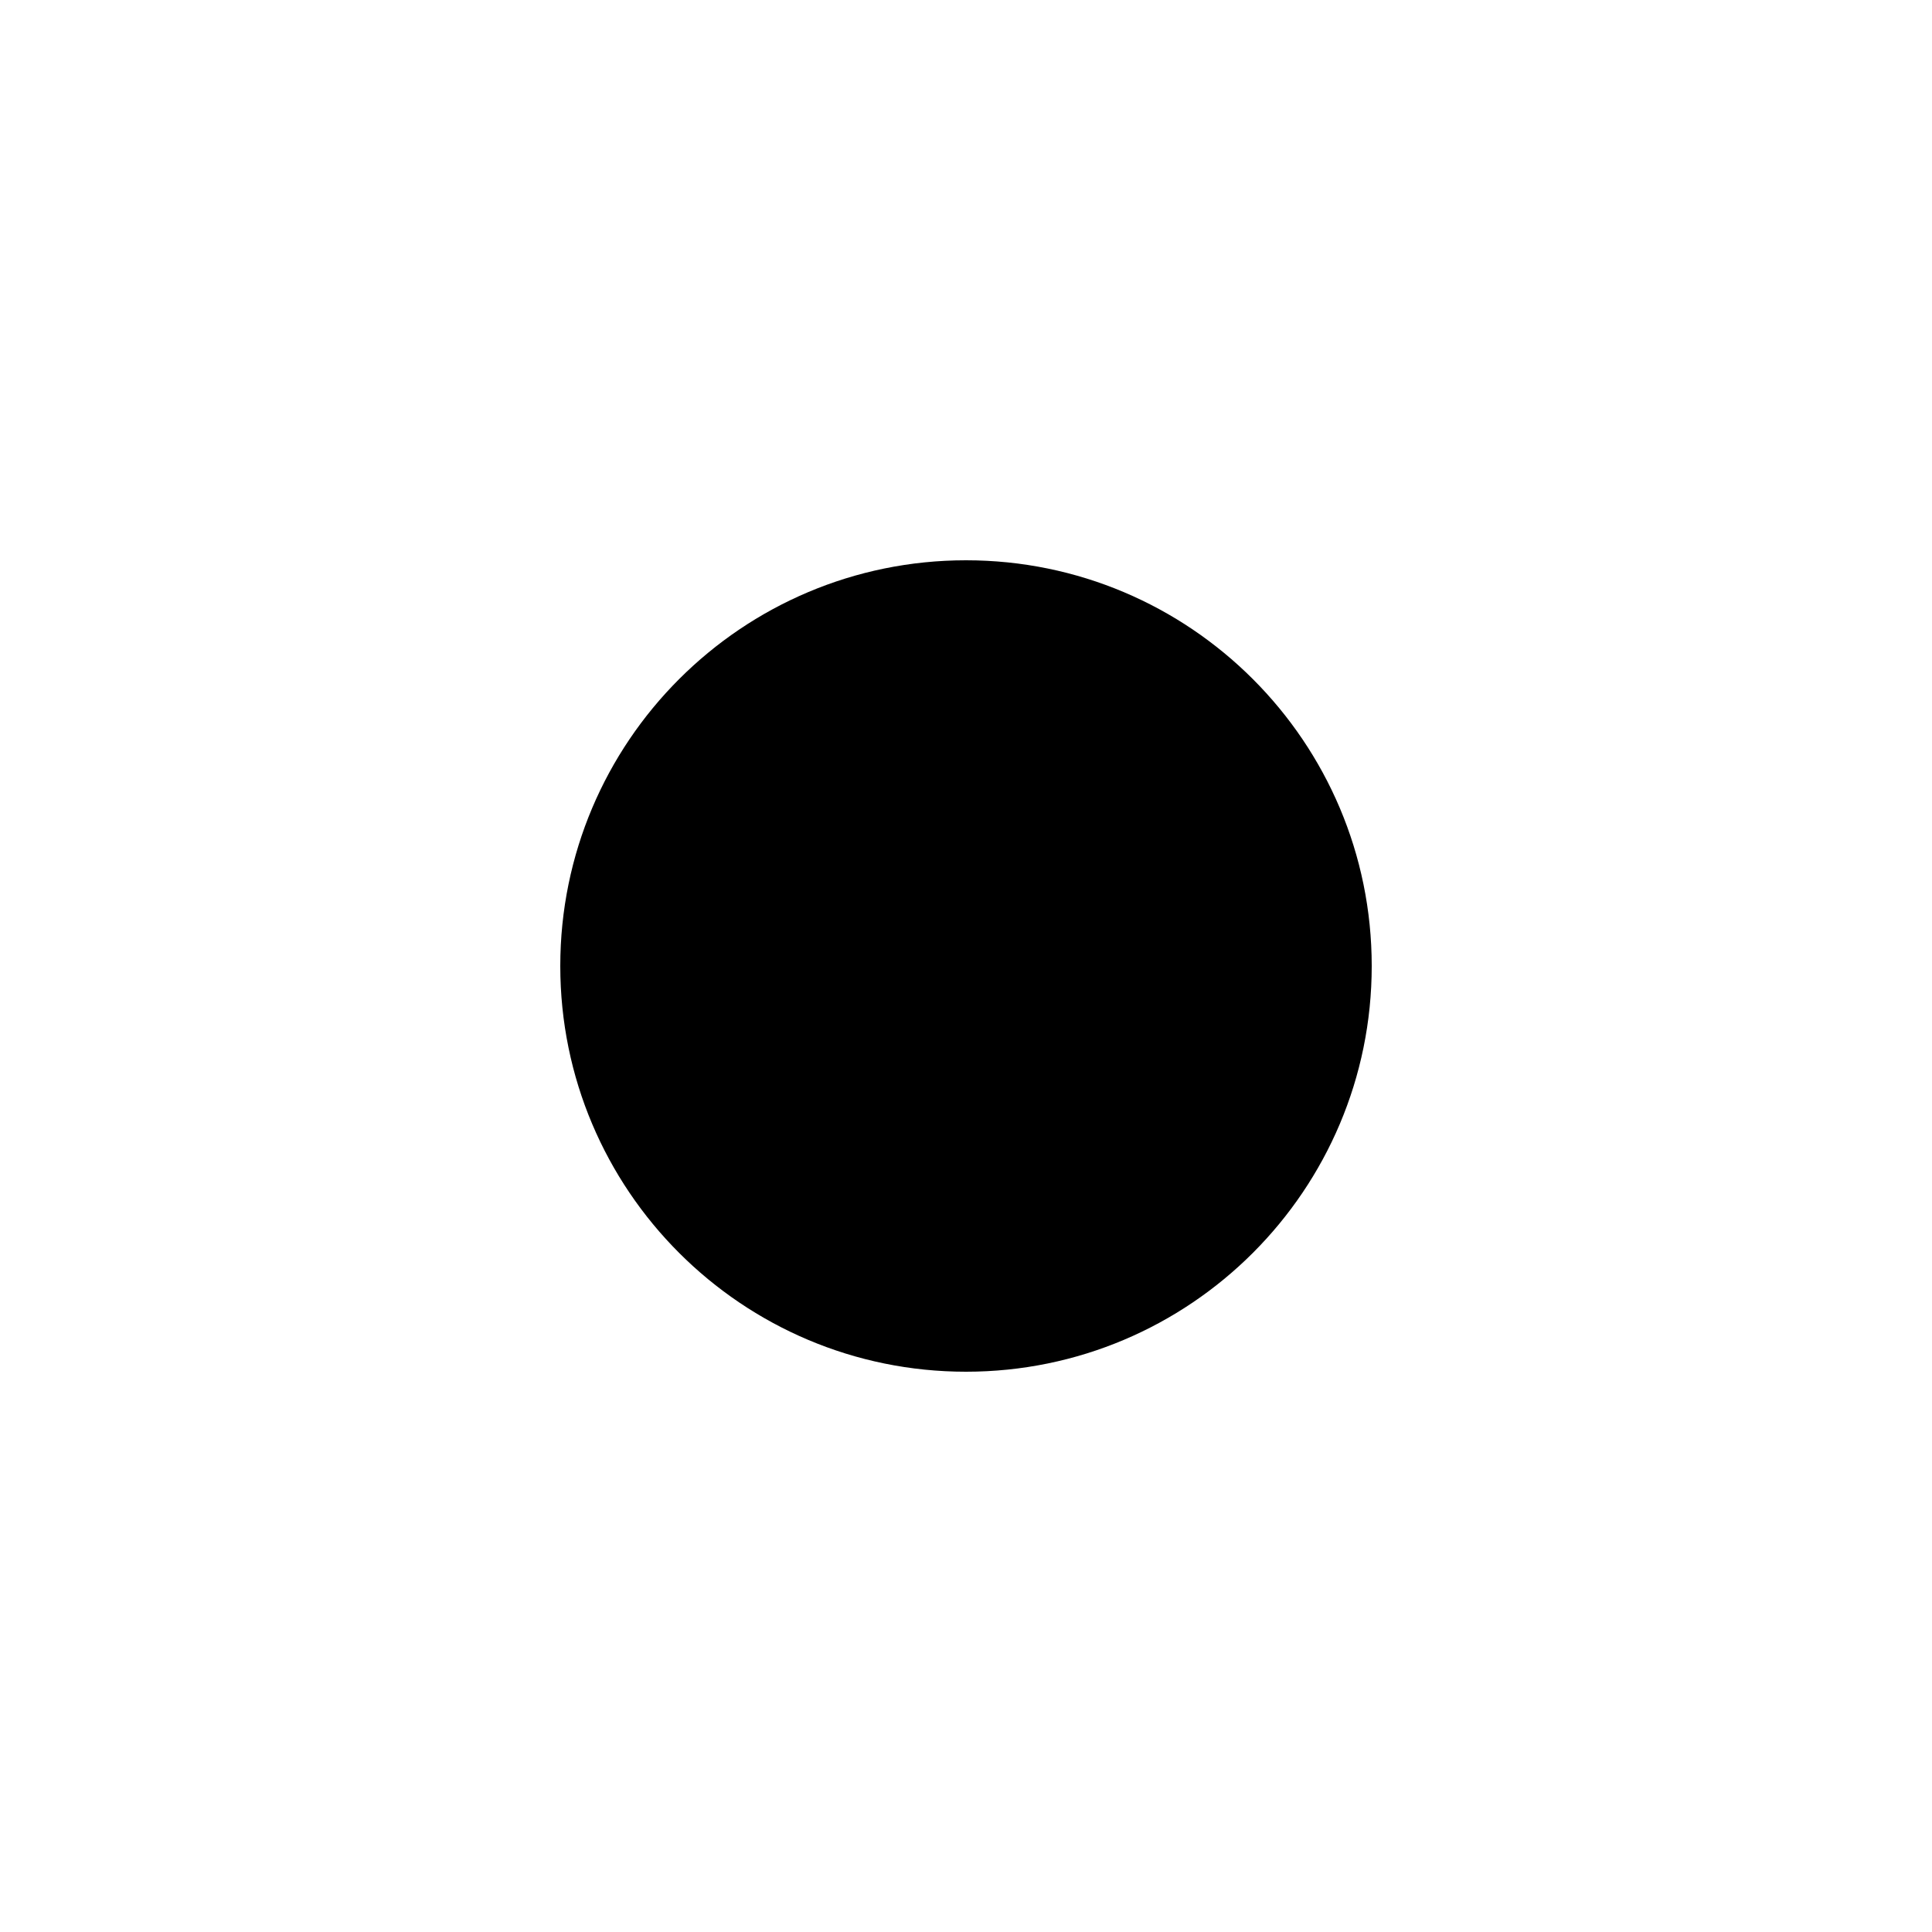
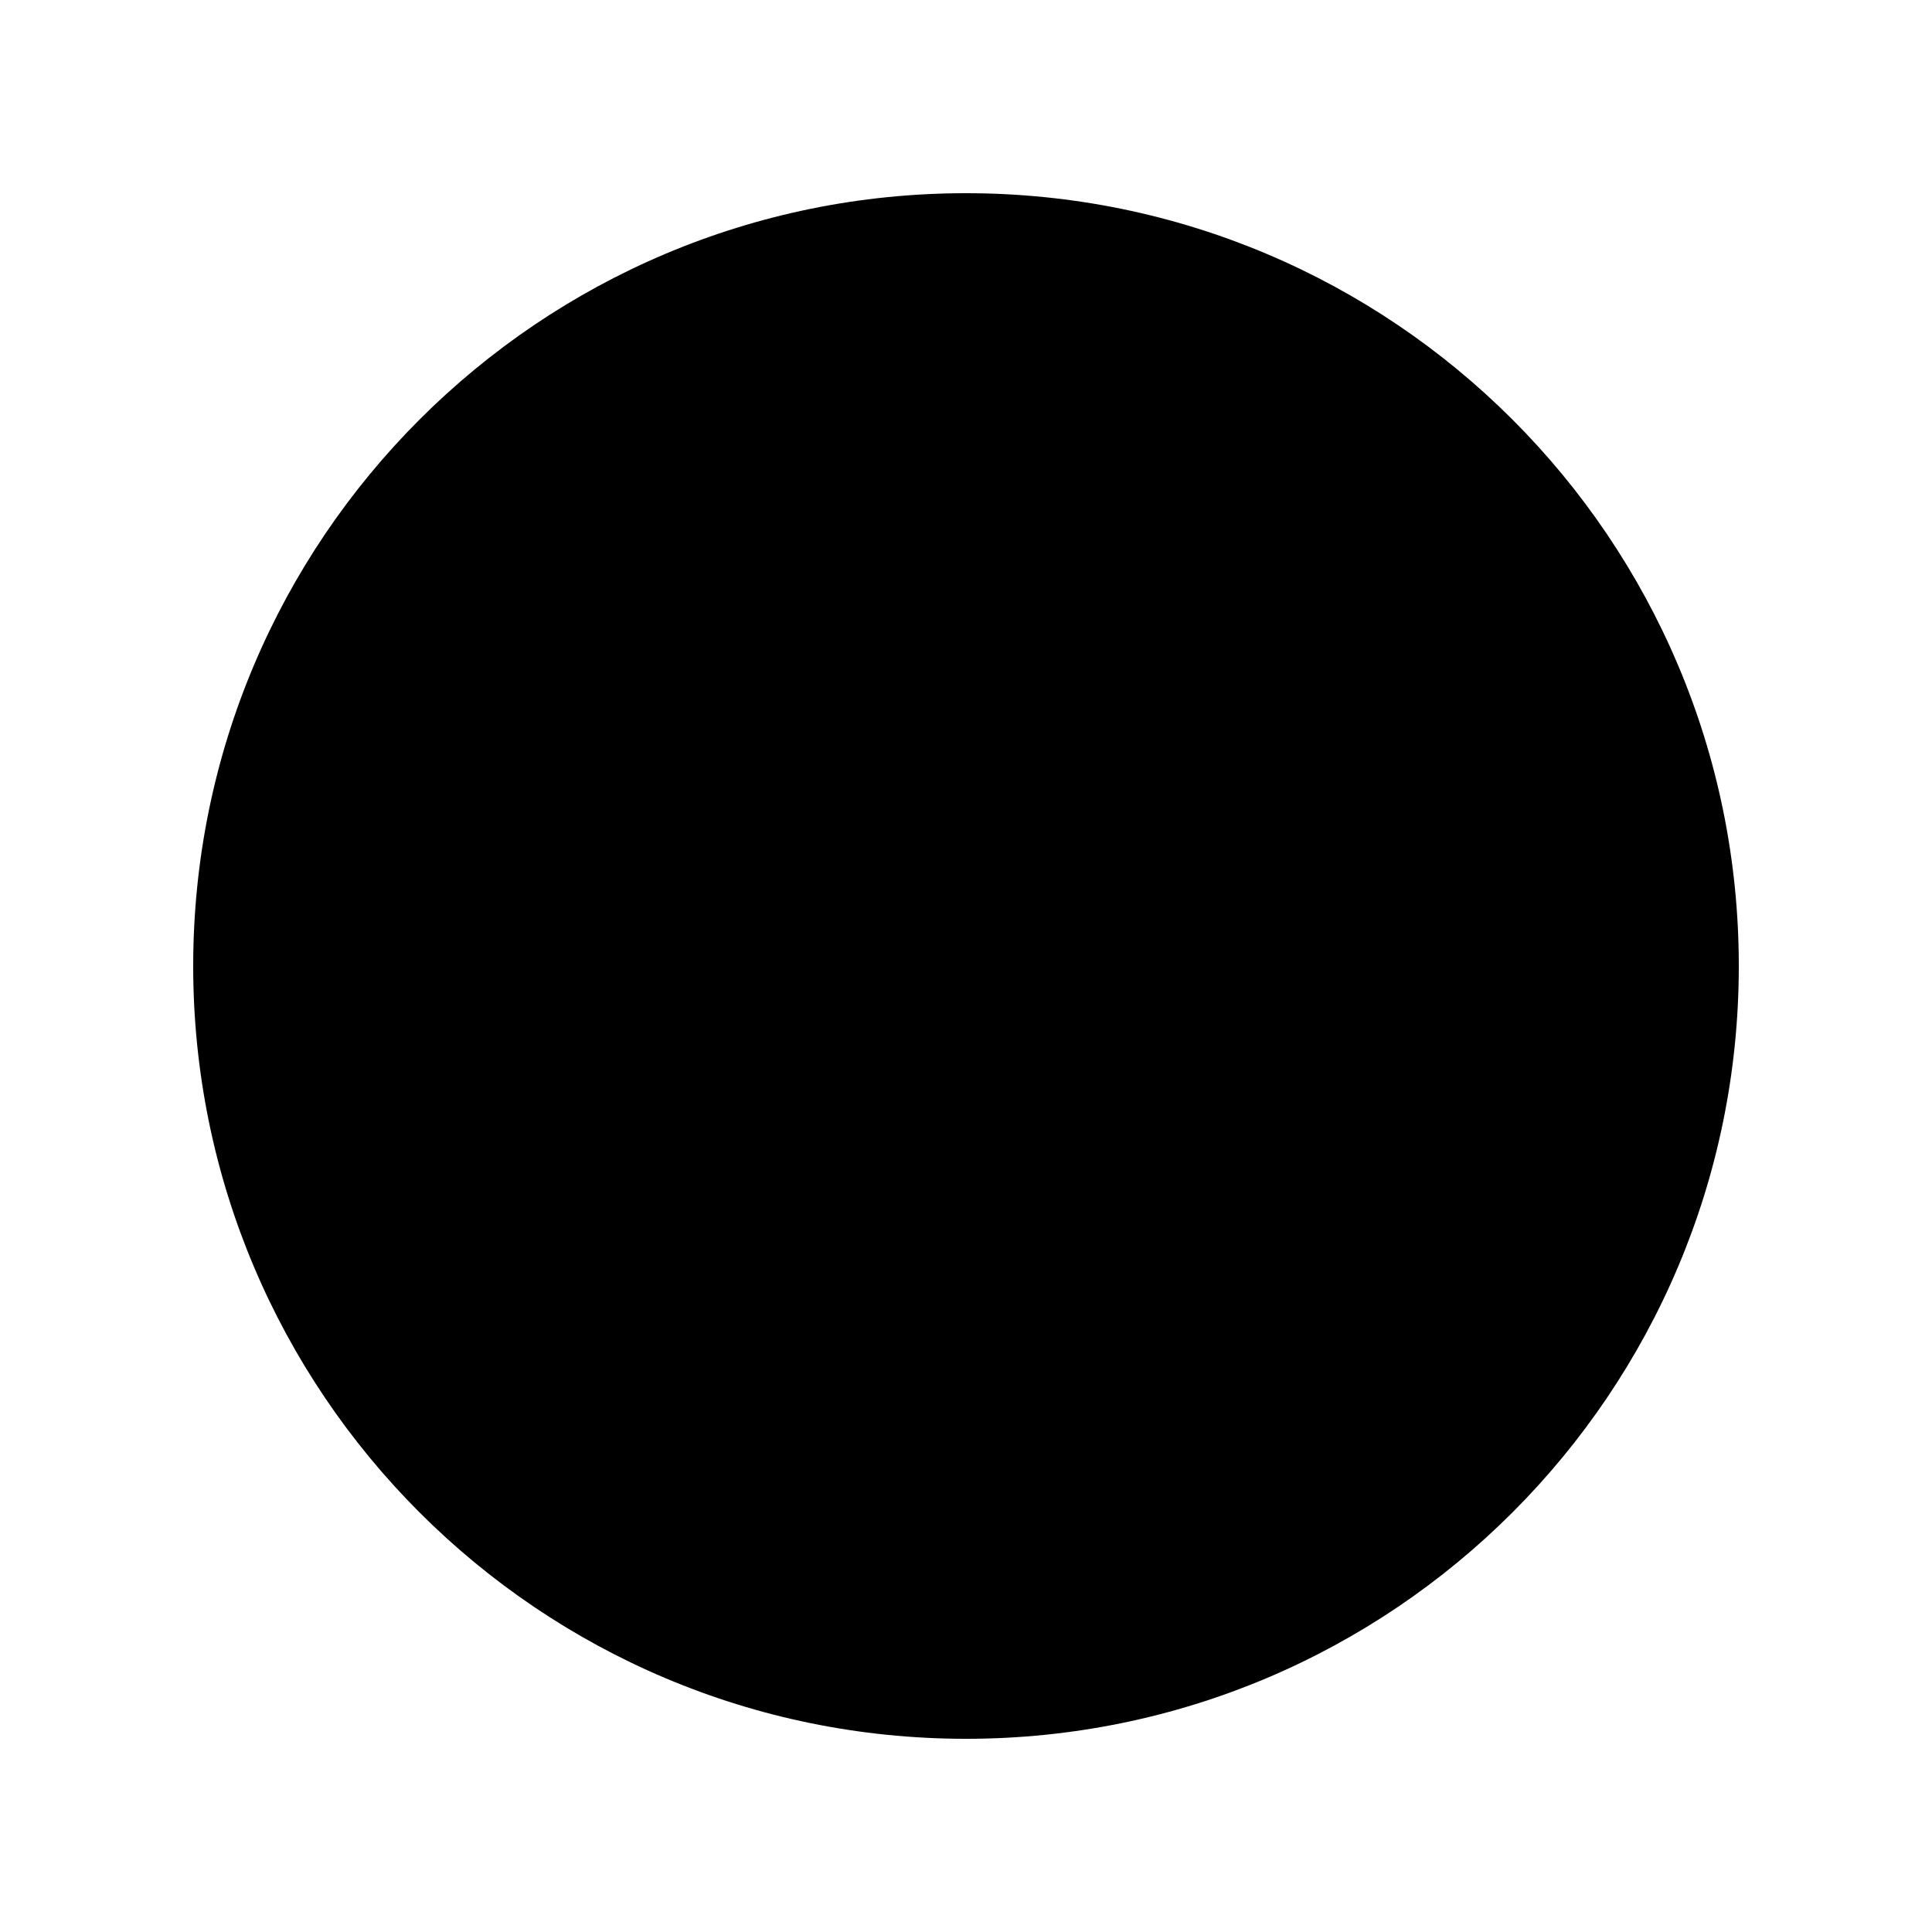
- <svg viewBox="0 0 50 50">
-   <ellipse cx="25" cy="25" rx="10.5" ry="10.5" />
-   <ellipse cx="25" cy="25" rx="9" ry="9" />
-   <ellipse cx="25" cy="25" rx="4" ry="4" />
-   <ellipse cx="25" cy="25" rx="2.5" ry="2.5" />
-   <ellipse cx="25" cy="25" rx="1" ry="1" />
+ <svg viewBox="0 0 150 150">
+   <circle cx="75" cy="75" r="60" />
+   <circle cx="75" cy="75" r="51.5" />
+   <circle cx="75" cy="75" r="22.85" />
+   <circle cx="75" cy="75" r="14.3" />
+   <circle cx="75" cy="75" r="5.72" />
</svg>
